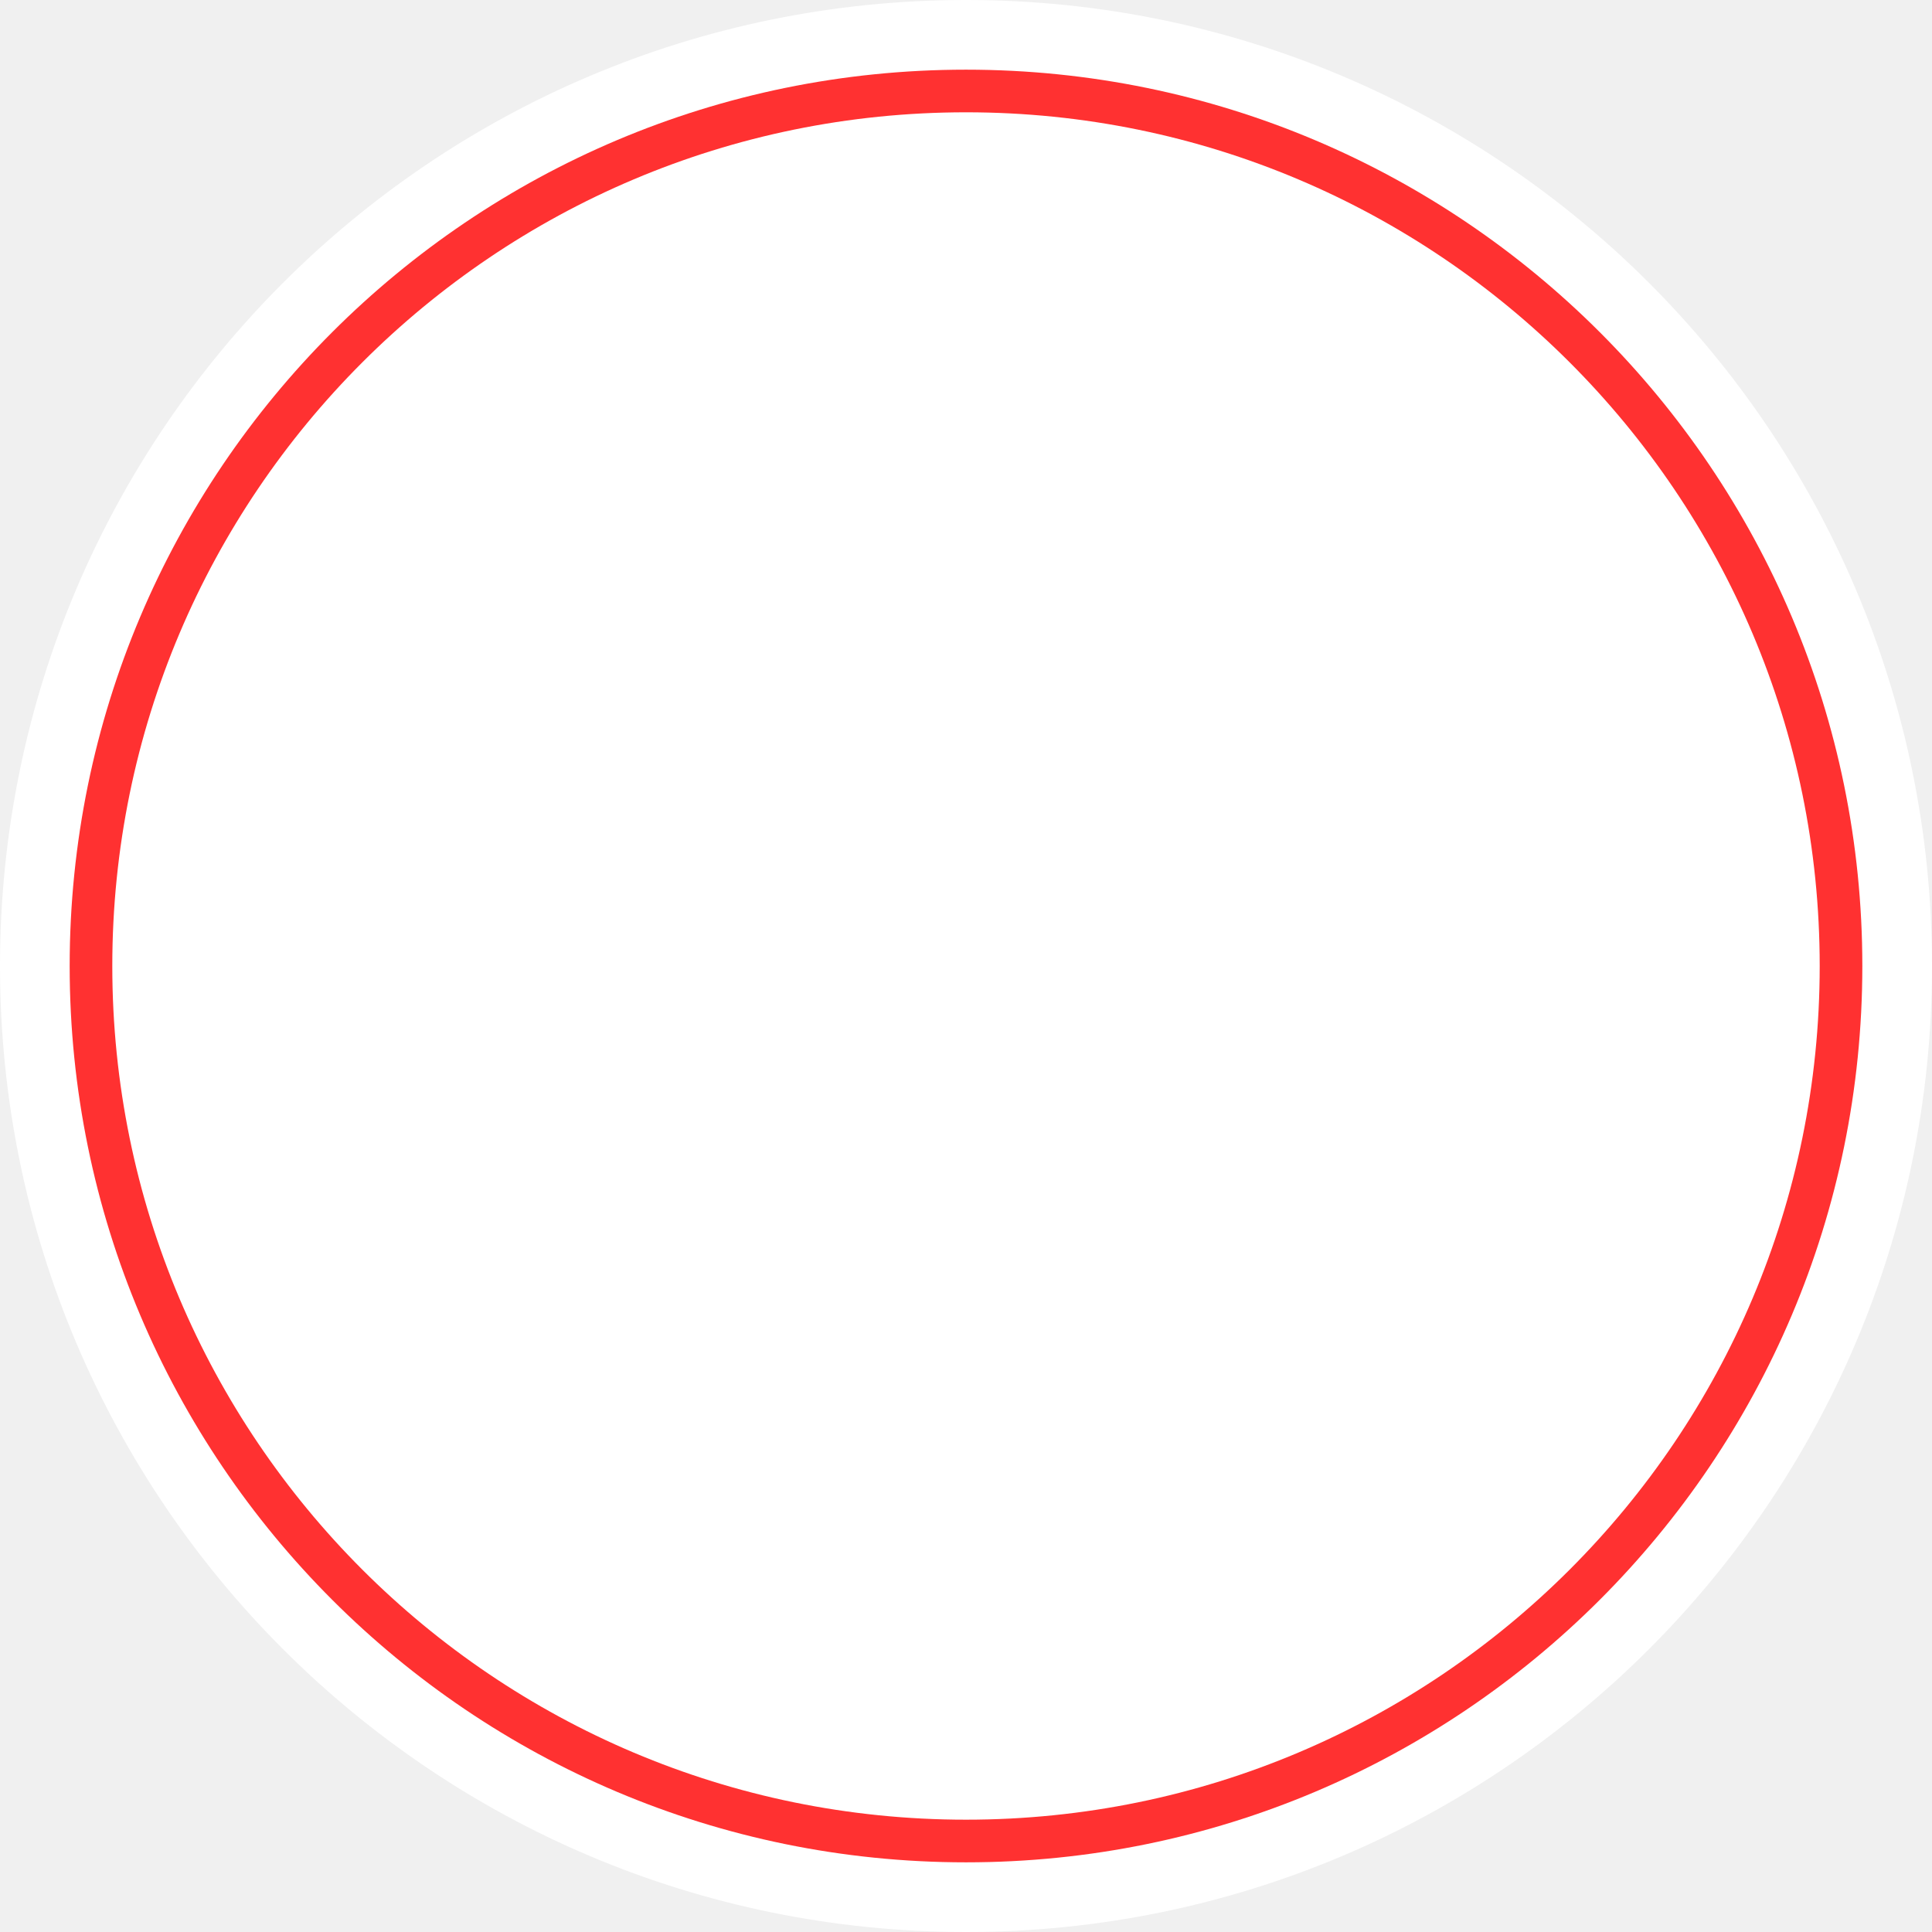
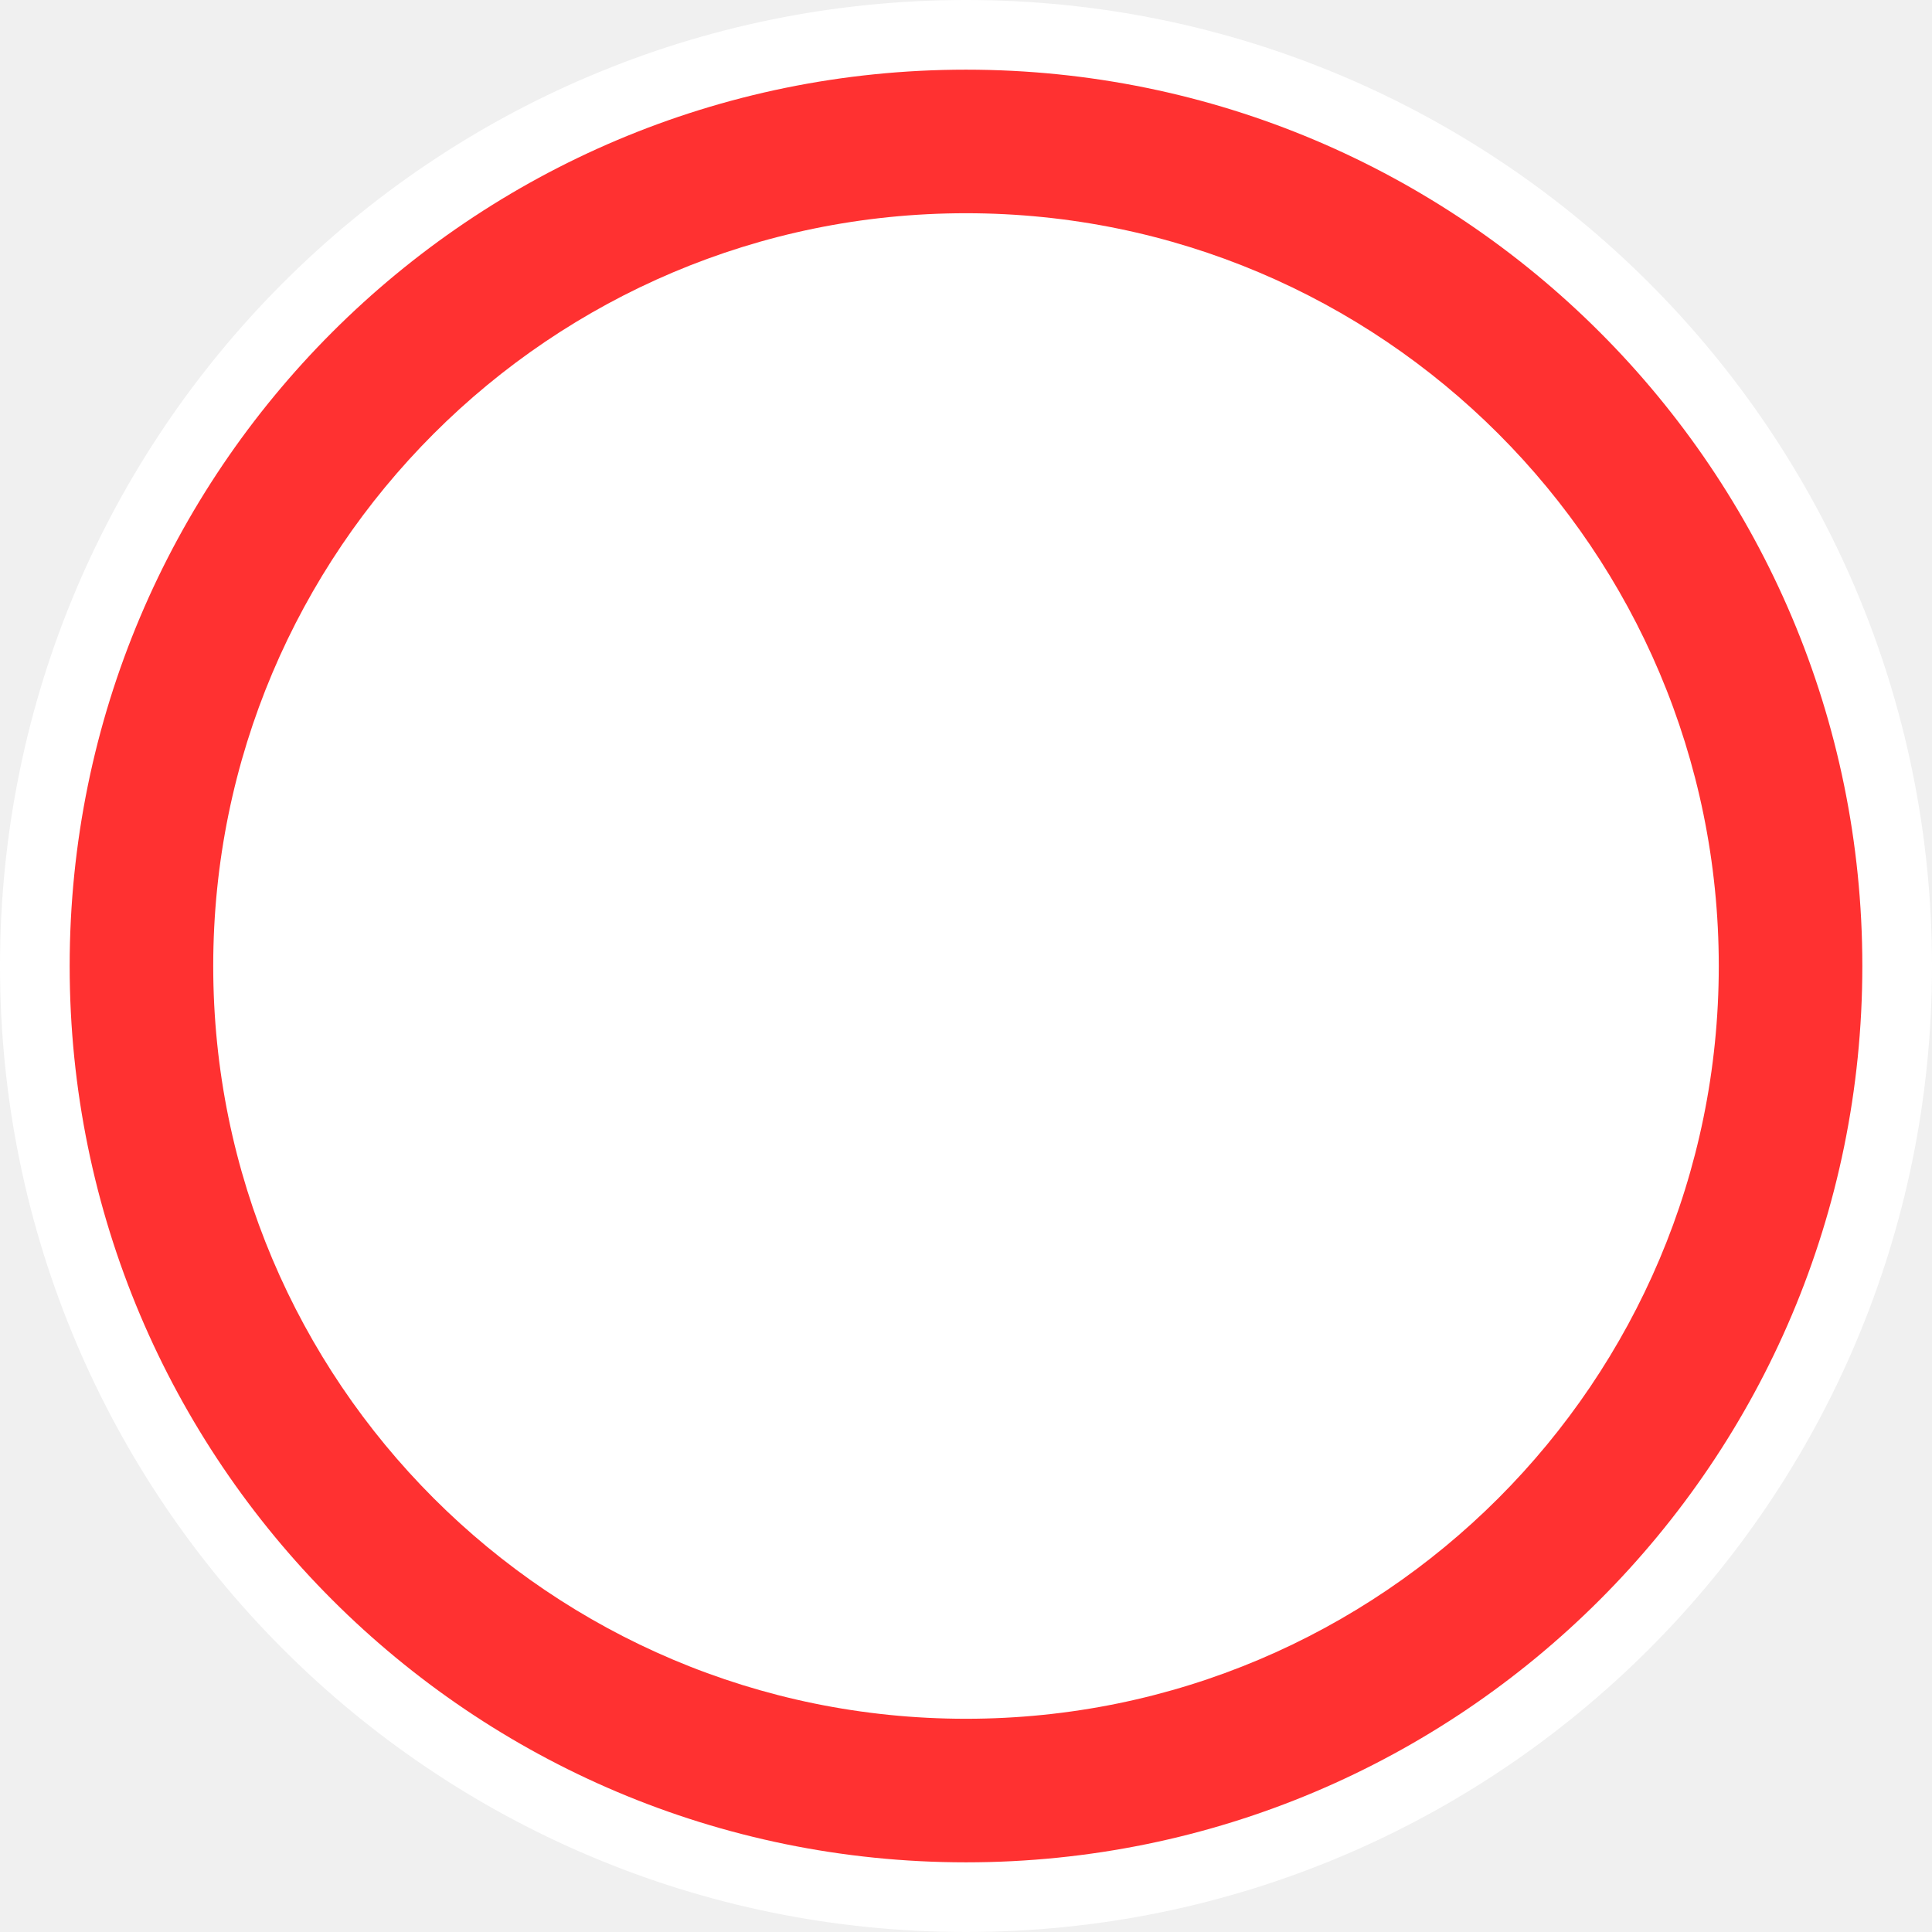
<svg xmlns="http://www.w3.org/2000/svg" width="500" zoomAndPan="magnify" viewBox="0 0 375 375" height="500" preserveAspectRatio="xMidYMid meet" version="1.0">
  <defs>
-     <clipPath id="0b50d90195">
+     <clipPath id="fa7a0239fb">
      <path d="M 187.5 0 C 83.945 0 0 83.945 0 187.5 C 0 291.055 83.945 375 187.5 375 C 291.055 375 375 291.055 375 187.5 C 375 83.945 291.055 0 187.5 0 Z M 187.5 0 " clip-rule="nonzero" />
    </clipPath>
-     <clipPath id="2a686c8734">
+     <clipPath id="3431163cf2">
      <path d="M 0 0 L 375 0 L 375 375 L 0 375 Z M 0 0 " clip-rule="nonzero" />
    </clipPath>
-     <clipPath id="8c223d7e54">
+     <clipPath id="53ea4457b4">
      <path d="M 187.5 0 C 83.945 0 0 83.945 0 187.5 C 0 291.055 83.945 375 187.5 375 C 291.055 375 375 291.055 375 187.5 C 375 83.945 291.055 0 187.5 0 Z M 187.5 0 " clip-rule="nonzero" />
    </clipPath>
-     <clipPath id="cd3e540fe6">
+     <clipPath id="aae2b9defe">
      <rect x="0" width="375" y="0" height="375" />
    </clipPath>
-     <clipPath id="91c1c62393">
+     <clipPath id="6029b1b088">
      <path d="M 13.523 13.523 L 361.477 13.523 L 361.477 361.477 L 13.523 361.477 Z M 13.523 13.523 " clip-rule="nonzero" />
    </clipPath>
-     <clipPath id="4b4d9b9f2d">
+     <clipPath id="46bd09d27b">
      <path d="M 187.5 13.523 C 91.414 13.523 13.523 91.414 13.523 187.5 C 13.523 283.586 91.414 361.477 187.5 361.477 C 283.586 361.477 361.477 283.586 361.477 187.5 C 361.477 91.414 283.586 13.523 187.5 13.523 Z M 187.5 13.523 " clip-rule="nonzero" />
    </clipPath>
-     <clipPath id="24e80cb05d">
+     <clipPath id="8240f36083">
      <path d="M 0.523 0.523 L 348.477 0.523 L 348.477 348.477 L 0.523 348.477 Z M 0.523 0.523 " clip-rule="nonzero" />
    </clipPath>
-     <clipPath id="a28d934c2a">
+     <clipPath id="e7ac773491">
      <path d="M 174.5 0.523 C 78.414 0.523 0.523 78.414 0.523 174.5 C 0.523 270.586 78.414 348.477 174.5 348.477 C 270.586 348.477 348.477 270.586 348.477 174.5 C 348.477 78.414 270.586 0.523 174.5 0.523 Z M 174.5 0.523 " clip-rule="nonzero" />
    </clipPath>
-     <clipPath id="984c2b2400">
+     <clipPath id="04a6f47d88">
      <rect x="0" width="349" y="0" height="349" />
    </clipPath>
-     <clipPath id="c8edd2915f">
-       <path d="M 21.797 21.797 L 353.203 21.797 L 353.203 353.199 L 21.797 353.199 Z M 21.797 21.797 " clip-rule="nonzero" />
+     <clipPath id="6260170329">
+       <path d="M 41.387 41.387 L 333.613 41.387 L 333.613 333.613 L 41.387 333.613 Z M 41.387 41.387 " clip-rule="nonzero" />
    </clipPath>
-     <clipPath id="76467dfaea">
-       <path d="M 187.5 21.797 C 95.984 21.797 21.797 95.984 21.797 187.5 C 21.797 279.016 95.984 353.199 187.5 353.199 C 279.016 353.199 353.203 279.016 353.203 187.5 C 353.203 95.984 279.016 21.797 187.5 21.797 Z M 187.5 21.797 " clip-rule="nonzero" />
+     <clipPath id="cd10010f1c">
+       <path d="M 187.5 41.387 C 106.805 41.387 41.387 106.805 41.387 187.5 C 41.387 268.195 106.805 333.613 187.5 333.613 C 268.195 333.613 333.613 268.195 333.613 187.5 C 333.613 106.805 268.195 41.387 187.5 41.387 Z M 187.5 41.387 " clip-rule="nonzero" />
    </clipPath>
-     <clipPath id="31430ffce1">
-       <path d="M 0.797 0.797 L 332.203 0.797 L 332.203 332.199 L 0.797 332.199 Z M 0.797 0.797 " clip-rule="nonzero" />
+     <clipPath id="782005e1d7">
+       <path d="M 0.387 0.387 L 292.613 0.387 L 292.613 292.613 L 0.387 292.613 Z M 0.387 0.387 " clip-rule="nonzero" />
    </clipPath>
-     <clipPath id="a5772d600e">
-       <path d="M 166.5 0.797 C 74.984 0.797 0.797 74.984 0.797 166.5 C 0.797 258.016 74.984 332.199 166.5 332.199 C 258.016 332.199 332.203 258.016 332.203 166.5 C 332.203 74.984 258.016 0.797 166.5 0.797 Z M 166.5 0.797 " clip-rule="nonzero" />
+     <clipPath id="11cec1e192">
+       <path d="M 146.5 0.387 C 65.805 0.387 0.387 65.805 0.387 146.5 C 0.387 227.195 65.805 292.613 146.5 292.613 C 227.195 292.613 292.613 227.195 292.613 146.5 C 292.613 65.805 227.195 0.387 146.5 0.387 Z M 146.5 0.387 " clip-rule="nonzero" />
    </clipPath>
-     <clipPath id="05bb8bdaf9">
-       <rect x="0" width="333" y="0" height="333" />
+     <clipPath id="6f5b317084">
+       <rect x="0" width="293" y="0" height="293" />
    </clipPath>
  </defs>
-   <g clip-path="url(#0b50d90195)">
+   <g clip-path="url(#fa7a0239fb)">
    <g transform="matrix(1, 0, 0, 1, 0, 0)">
-       <g clip-path="url(#cd3e540fe6)">
-         <g clip-path="url(#2a686c8734)">
-           <g clip-path="url(#8c223d7e54)">
+       <g clip-path="url(#aae2b9defe)">
+         <g clip-path="url(#3431163cf2)">
+           <g clip-path="url(#53ea4457b4)">
            <rect x="-82.5" width="540" fill="#ffffff" height="540" y="-82.5" fill-opacity="1" />
          </g>
        </g>
      </g>
    </g>
  </g>
-   <g clip-path="url(#91c1c62393)">
-     <g clip-path="url(#4b4d9b9f2d)">
+   <g clip-path="url(#6029b1b088)">
+     <g clip-path="url(#46bd09d27b)">
      <g transform="matrix(1, 0, 0, 1, 13, 13)">
-         <g clip-path="url(#984c2b2400)">
-           <g clip-path="url(#24e80cb05d)">
-             <g clip-path="url(#a28d934c2a)">
+         <g clip-path="url(#04a6f47d88)">
+           <g clip-path="url(#8240f36083)">
+             <g clip-path="url(#e7ac773491)">
              <path fill="#ff3131" d="M 0.523 0.523 L 348.477 0.523 L 348.477 348.477 L 0.523 348.477 Z M 0.523 0.523 " fill-opacity="1" fill-rule="nonzero" />
            </g>
          </g>
        </g>
      </g>
    </g>
  </g>
-   <g clip-path="url(#c8edd2915f)">
-     <g clip-path="url(#76467dfaea)">
-       <g transform="matrix(1, 0, 0, 1, 21, 21)">
-         <g clip-path="url(#05bb8bdaf9)">
-           <g clip-path="url(#31430ffce1)">
-             <g clip-path="url(#a5772d600e)">
-               <path fill="#ffffff" d="M 0.797 0.797 L 332.203 0.797 L 332.203 332.203 L 0.797 332.203 Z M 0.797 0.797 " fill-opacity="1" fill-rule="nonzero" />
+   <g clip-path="url(#6260170329)">
+     <g clip-path="url(#cd10010f1c)">
+       <g transform="matrix(1, 0, 0, 1, 41, 41)">
+         <g clip-path="url(#6f5b317084)">
+           <g clip-path="url(#782005e1d7)">
+             <g clip-path="url(#11cec1e192)">
+               <path fill="#ffffff" d="M 0.387 0.387 L 292.613 0.387 L 292.613 292.613 L 0.387 292.613 Z M 0.387 0.387 " fill-opacity="1" fill-rule="nonzero" />
            </g>
          </g>
        </g>
      </g>
    </g>
  </g>
</svg>
